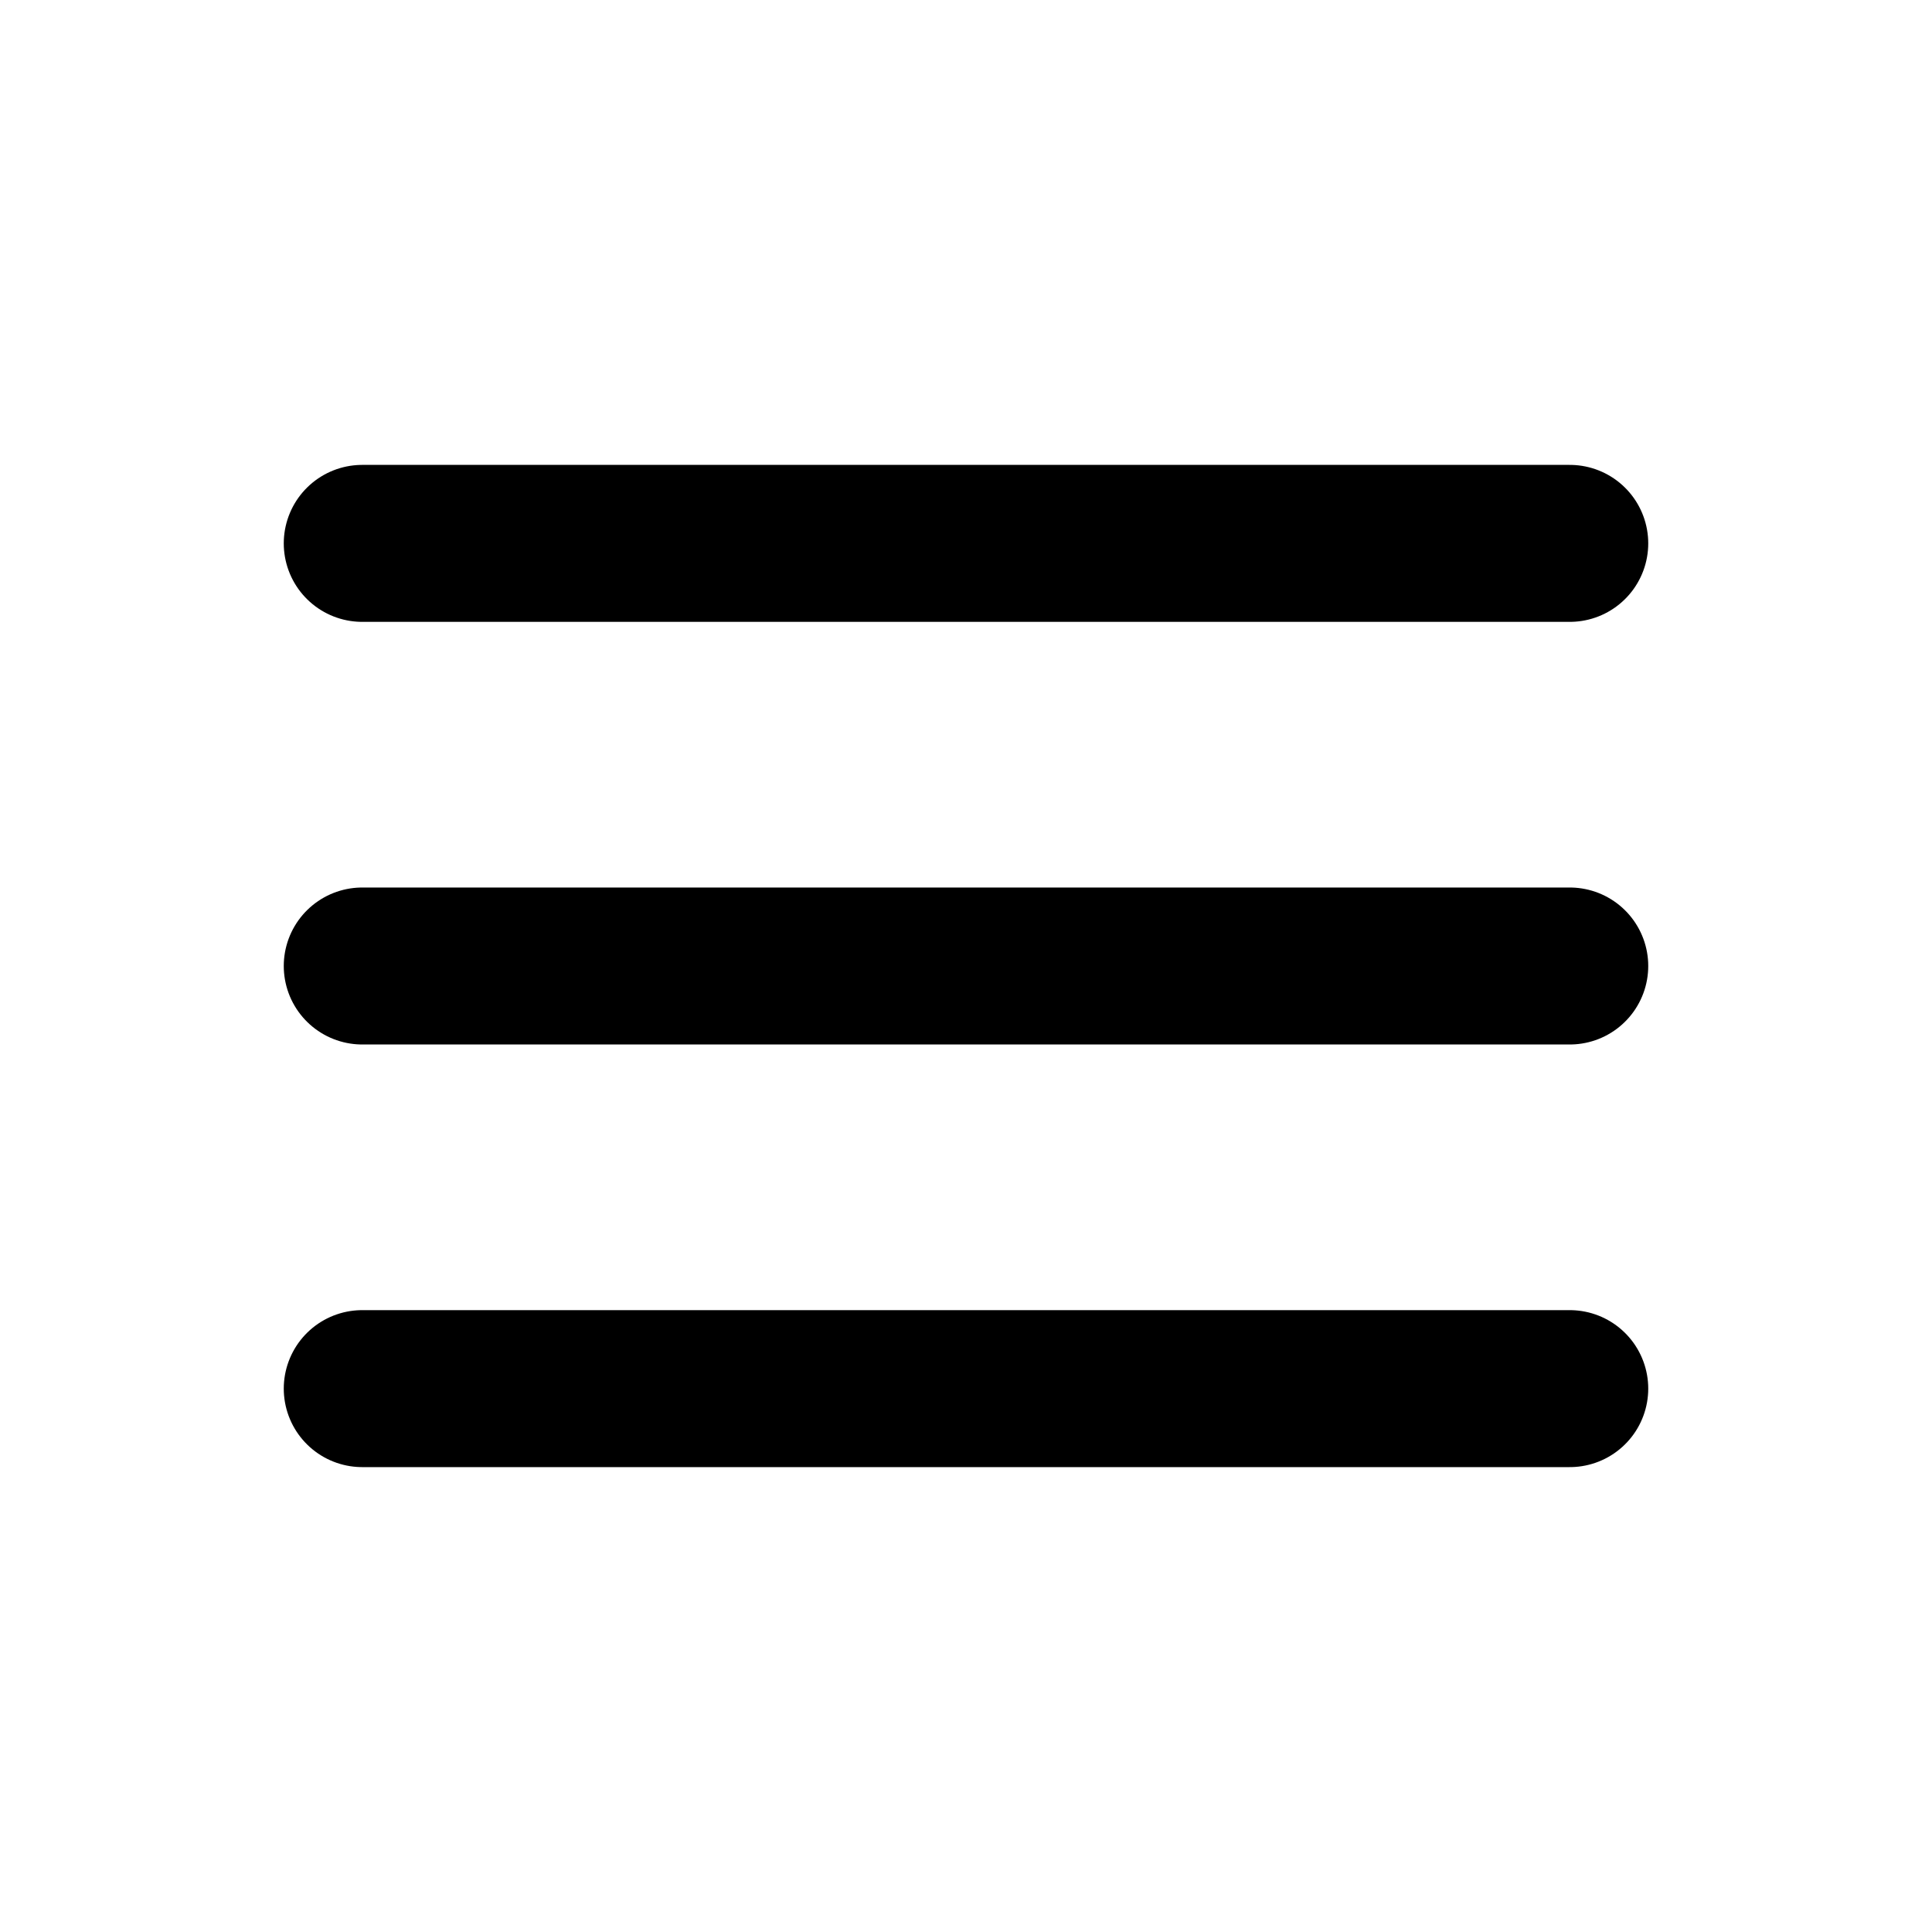
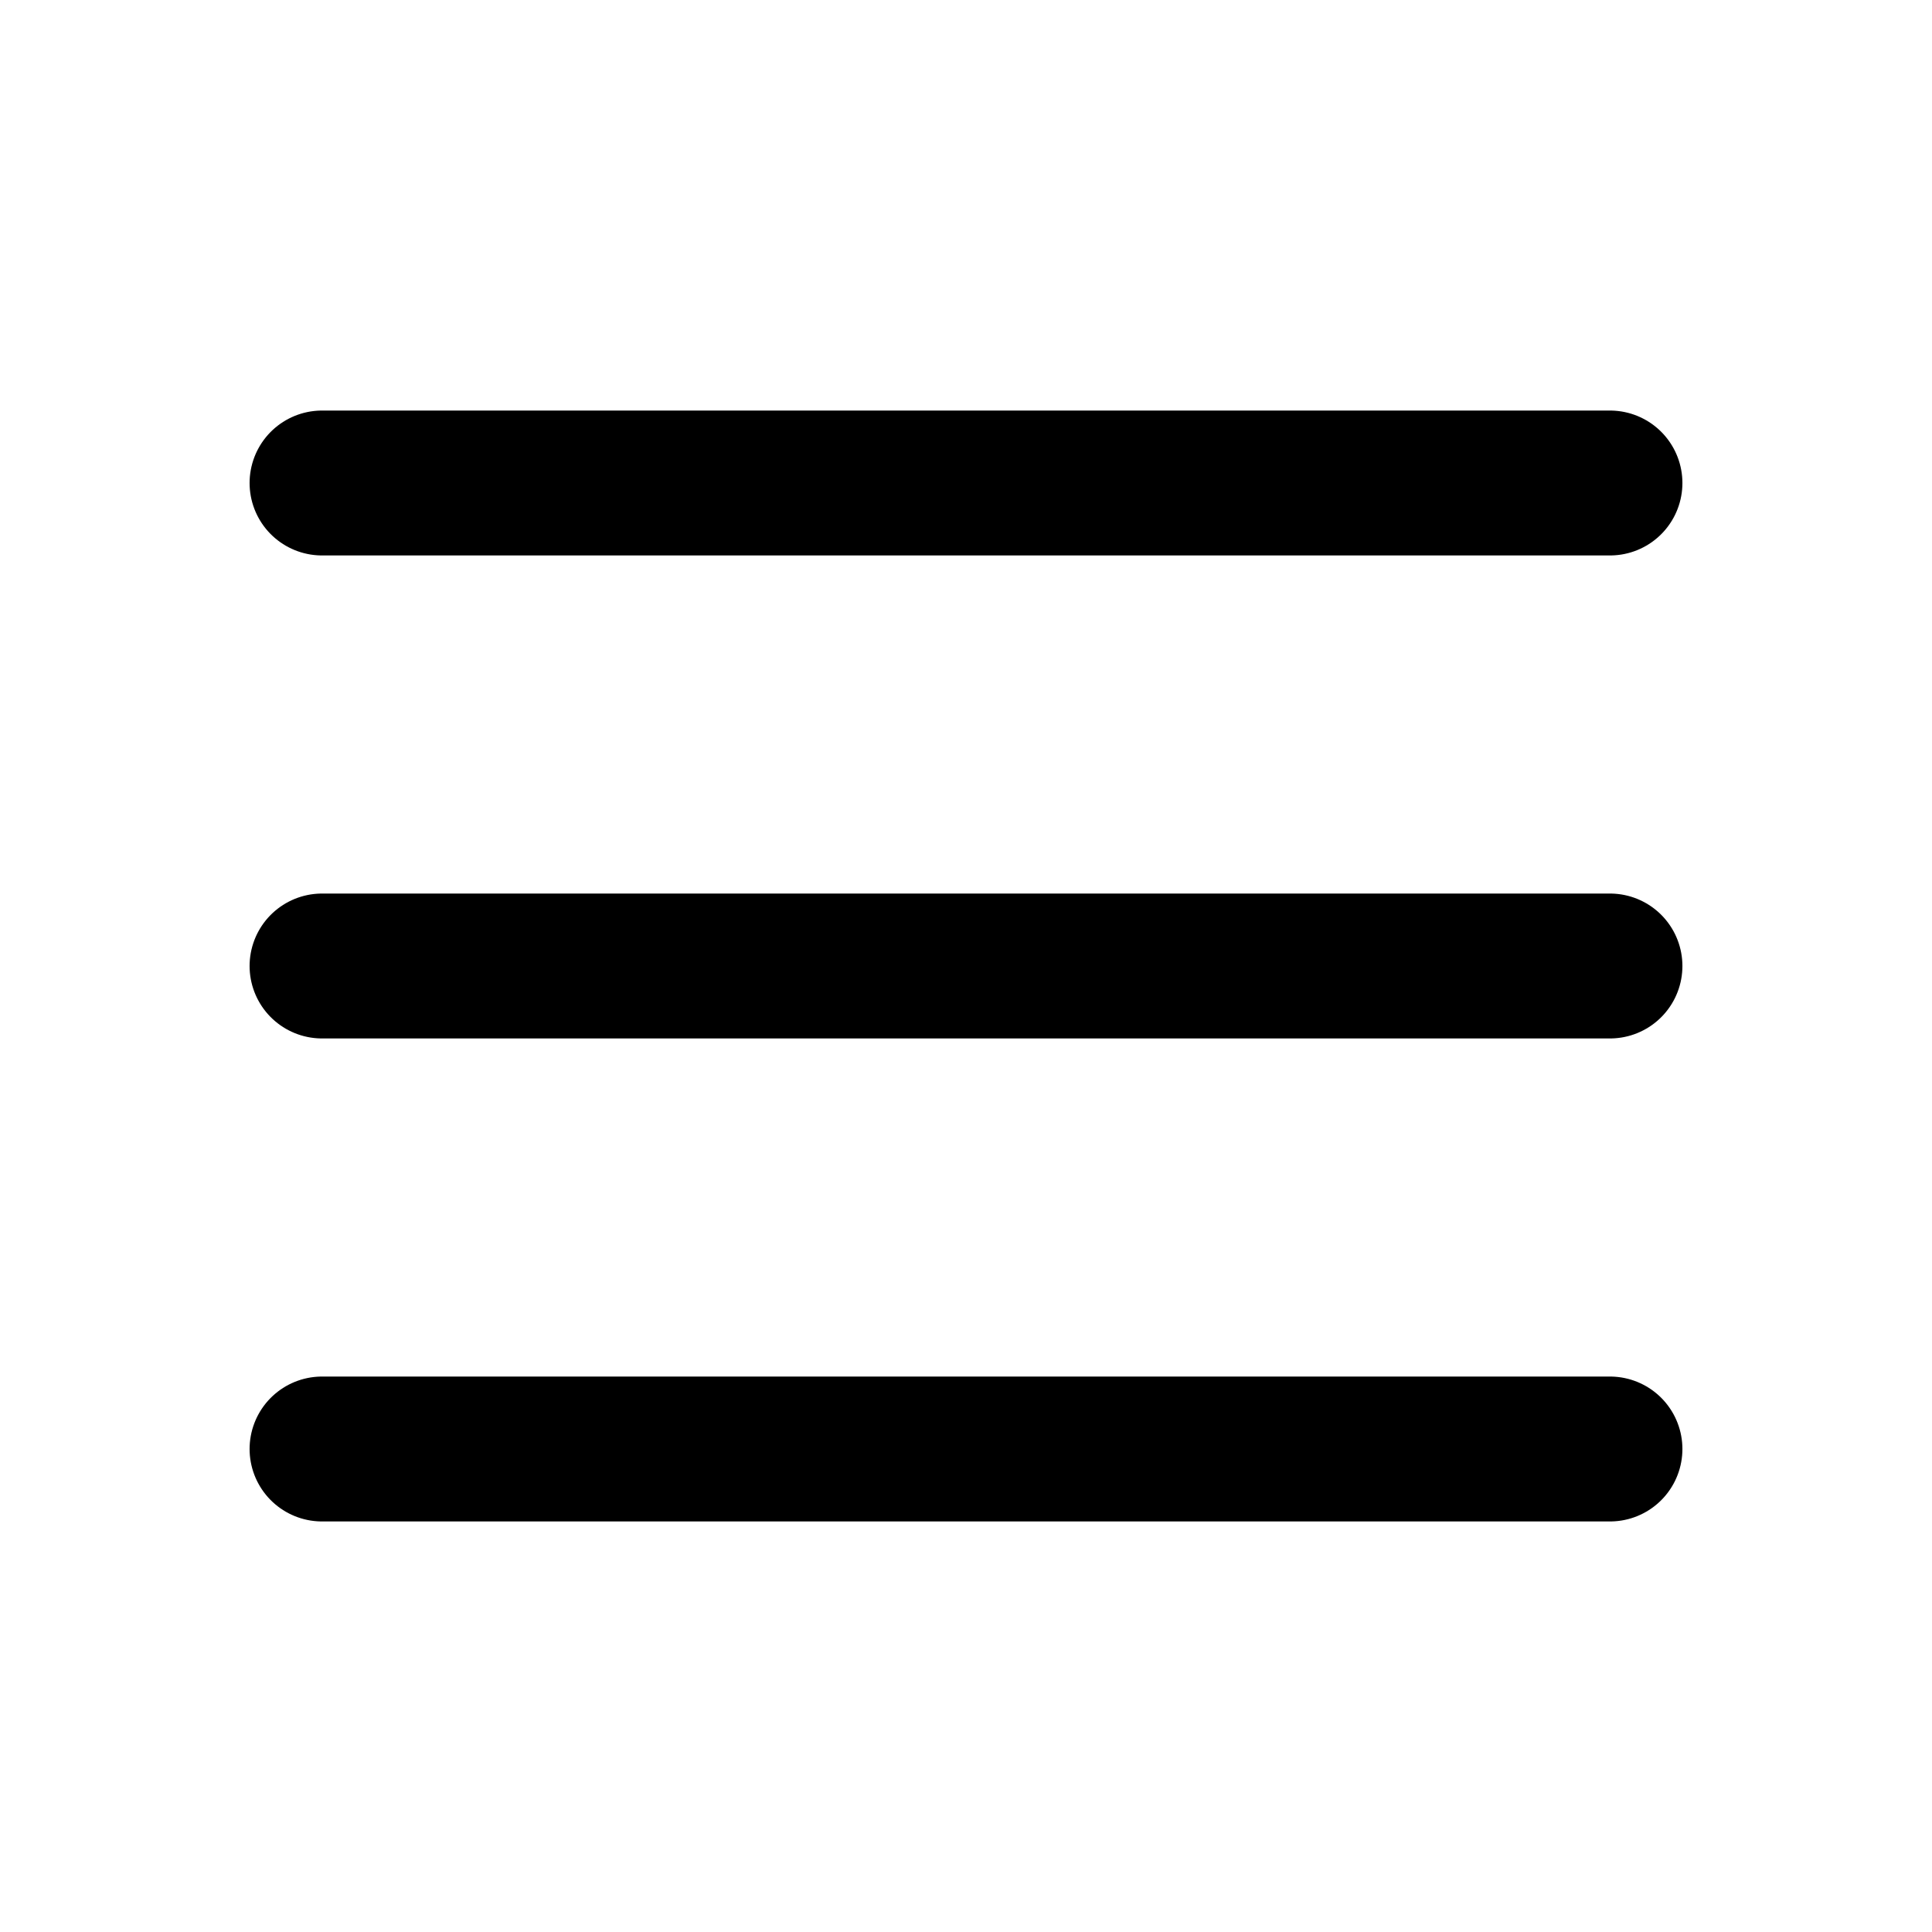
- <svg xmlns="http://www.w3.org/2000/svg" width="16" height="16" viewBox="0 0 16 16" fill="none">
-   <path d="M3 4.5H13M3 8H13M3 11.5H13" stroke="currentColor" stroke-width="1.3" stroke-linecap="round" />
+ <svg xmlns="http://www.w3.org/2000/svg" width="16" height="16" fill="none">
+   <path stroke="currentColor" stroke-linecap="round" stroke-linejoin="round" stroke-width="1.2" d="M2.667 8h10.666M2.667 4h10.666M2.667 12h10.666" />
</svg>
